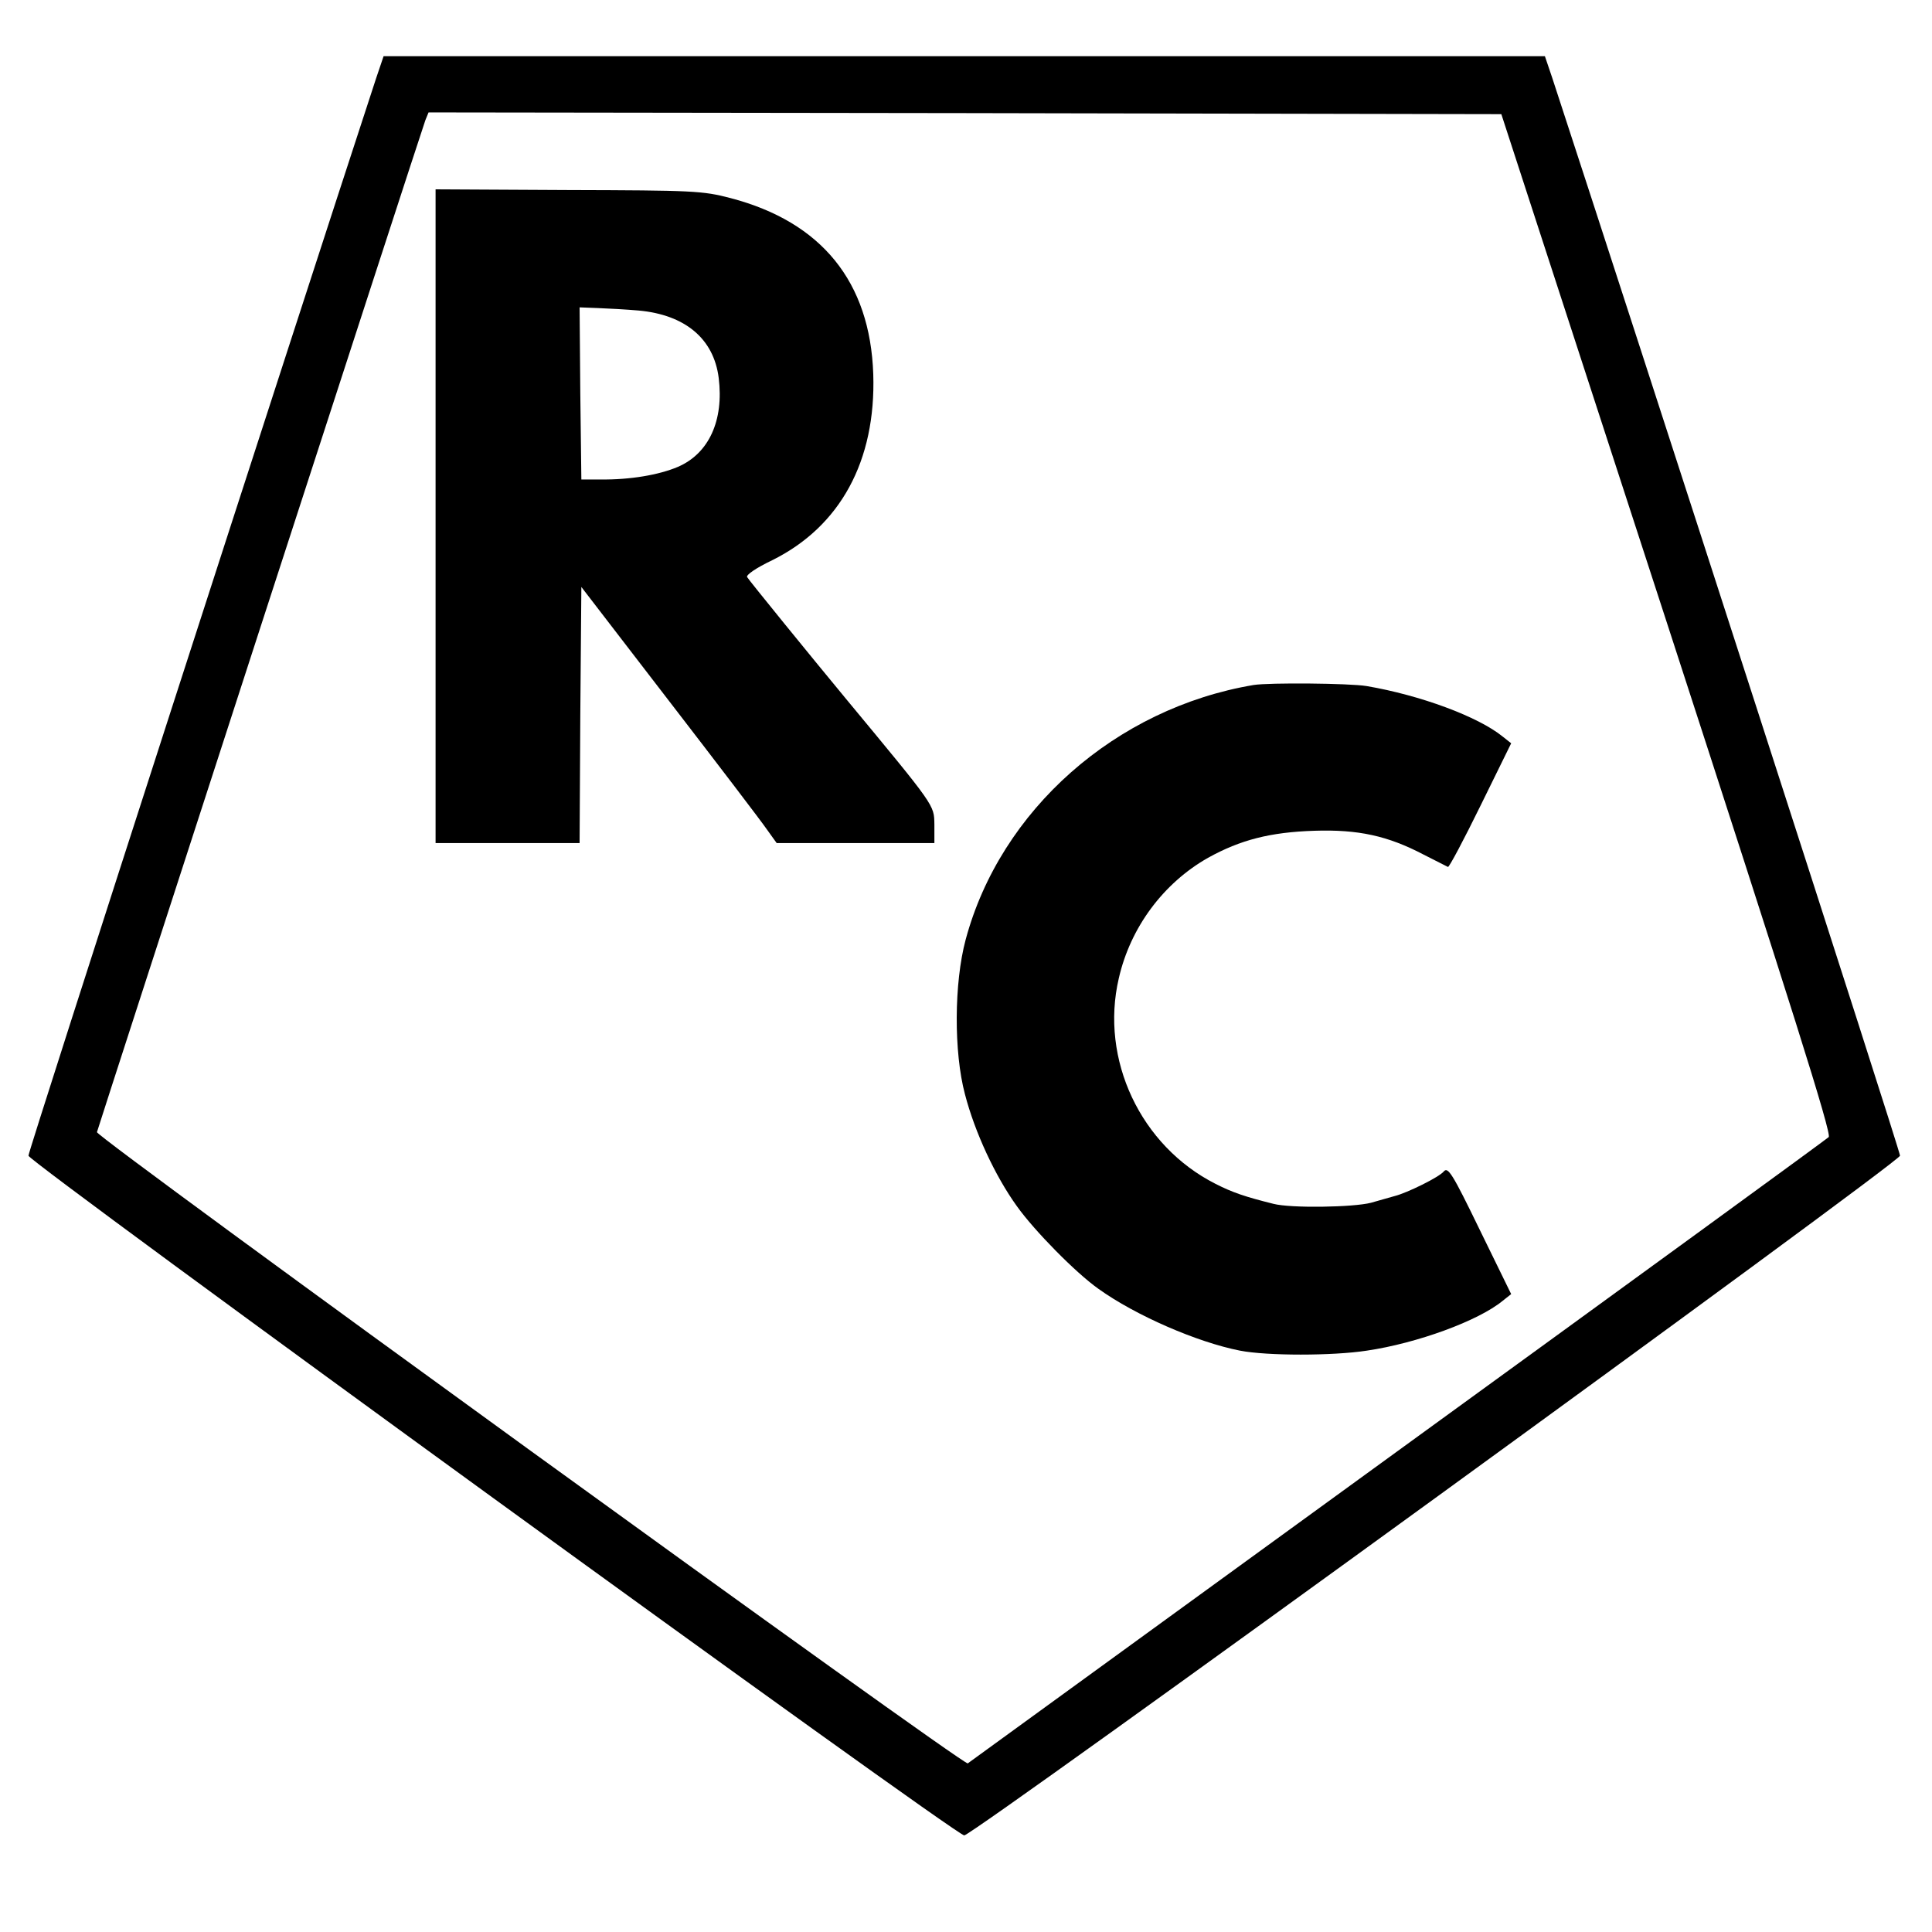
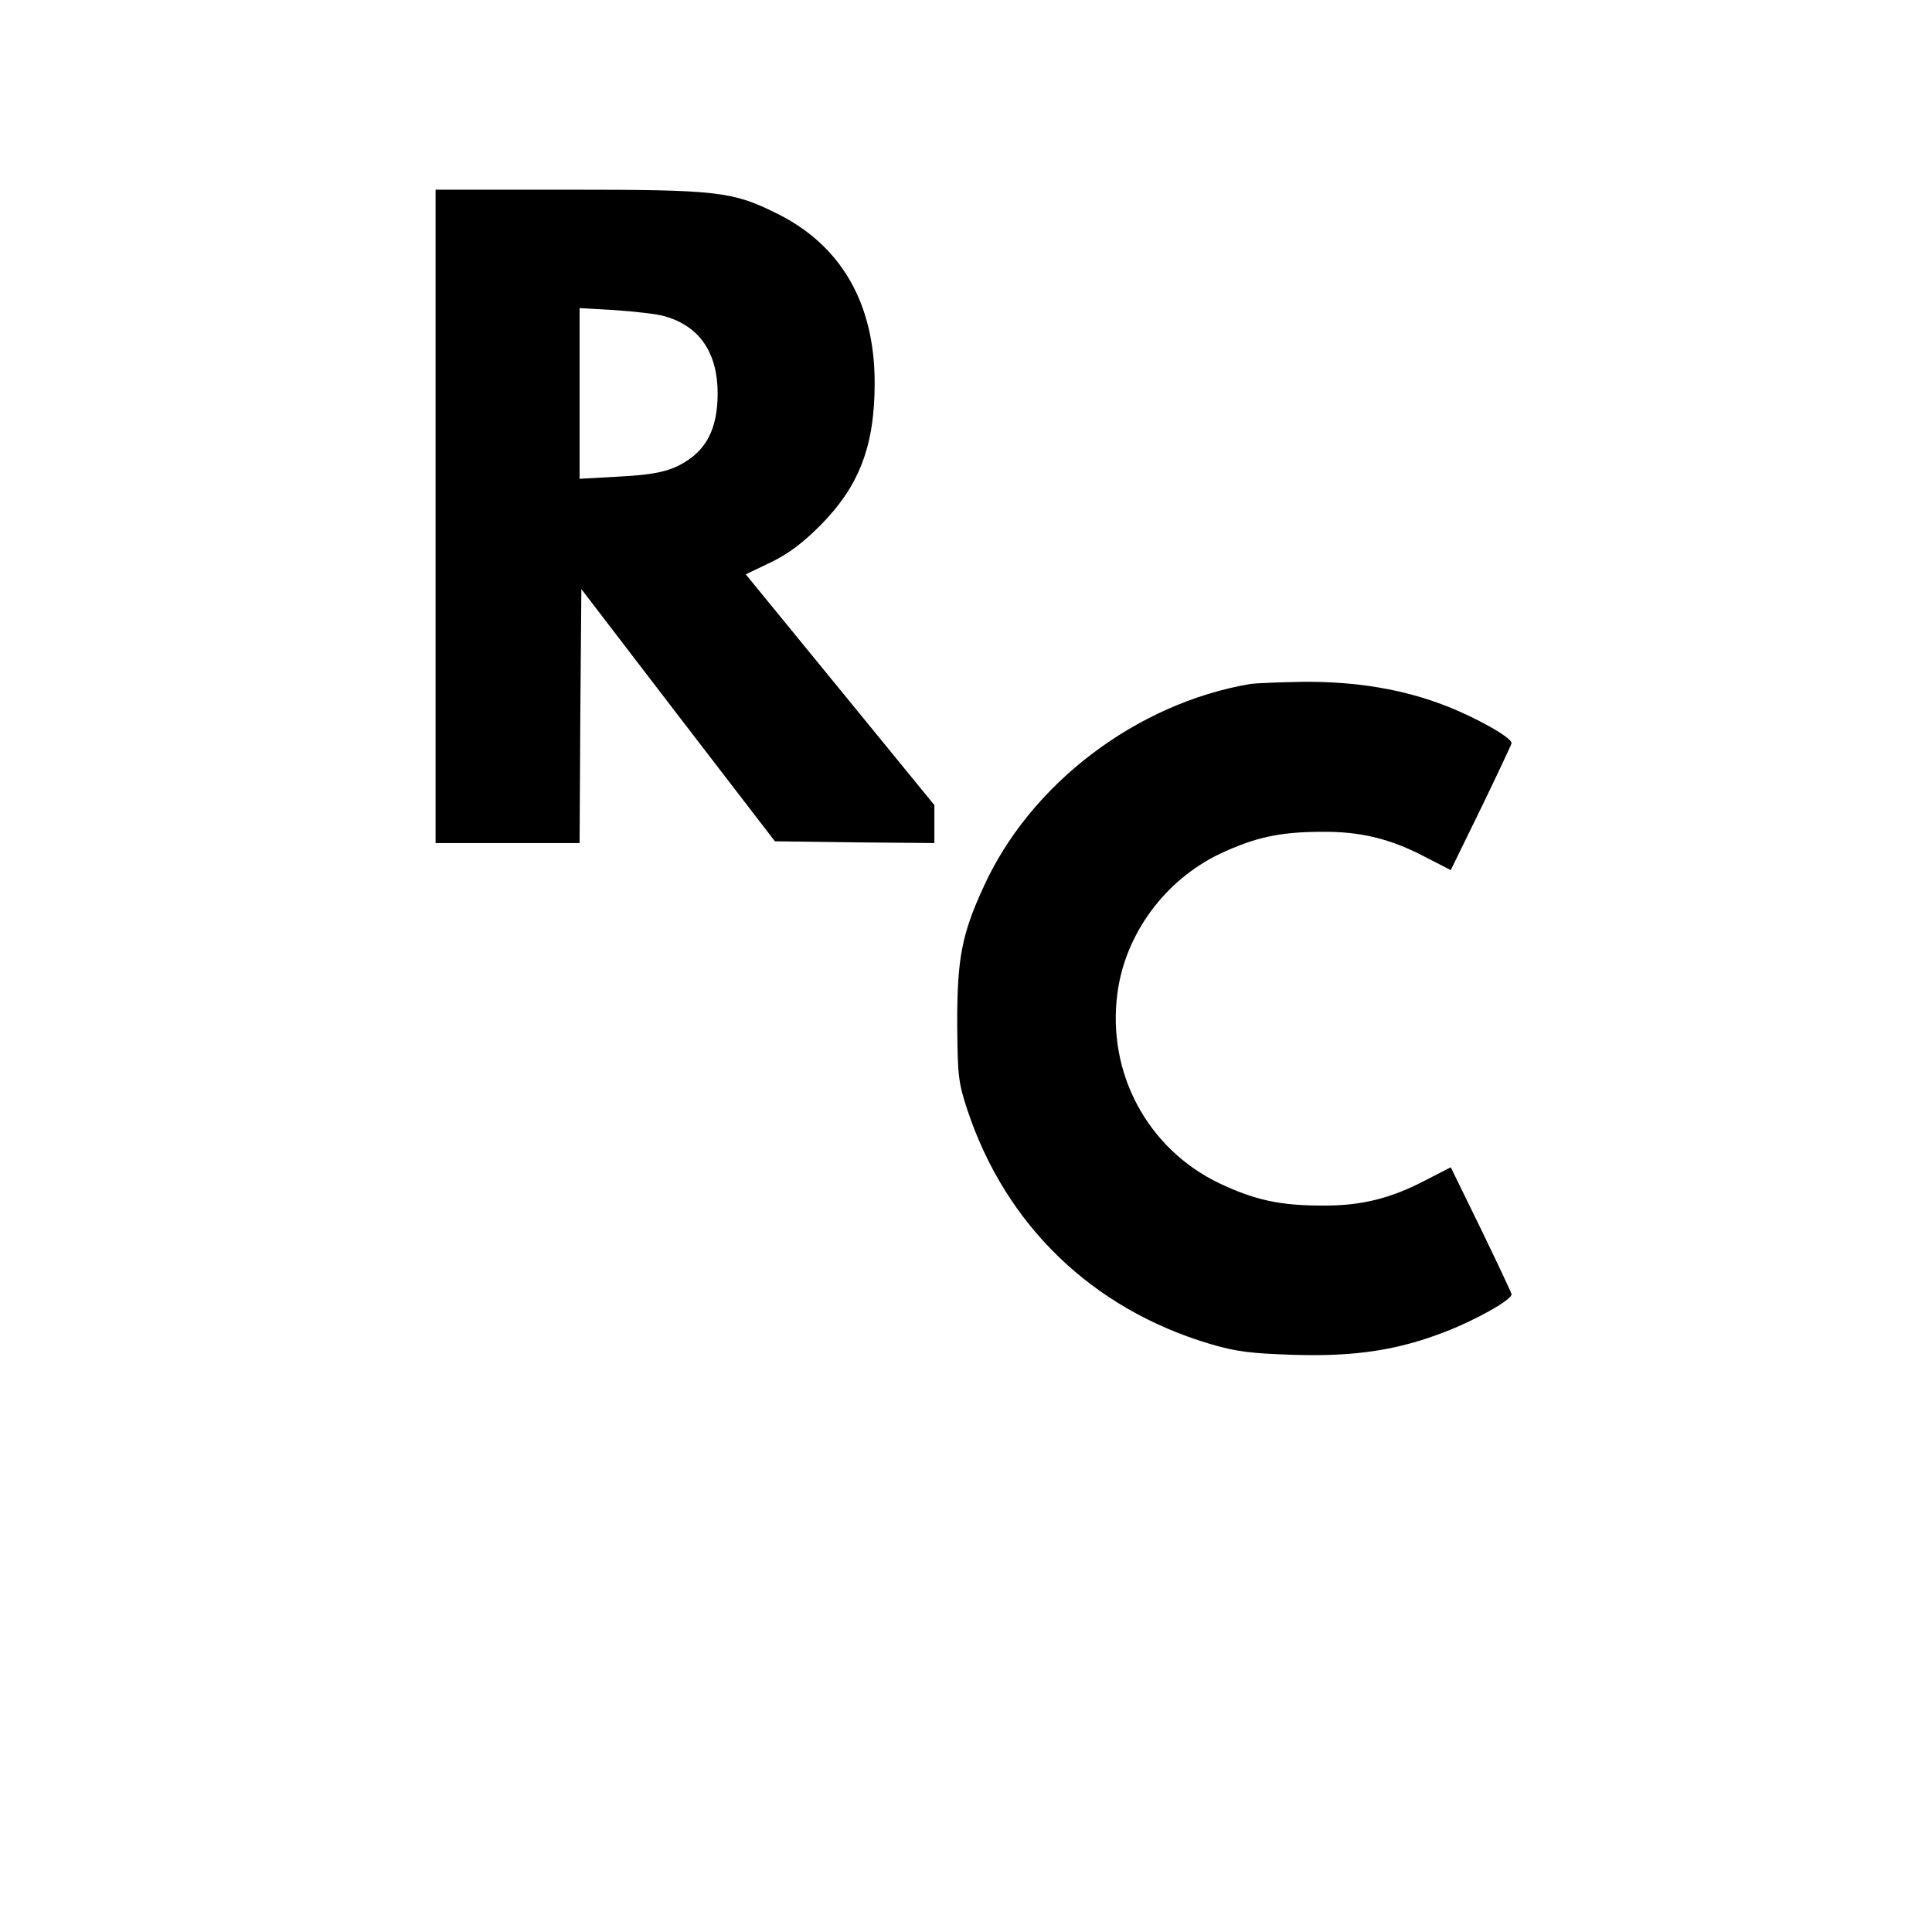
<svg xmlns="http://www.w3.org/2000/svg" version="1.0" width="550pt" height="550pt" viewBox="0 0 550 550" preserveAspectRatio="xMidYMid meet">
  <g transform="translate(0,550) scale(0.1,-0.1)" fill="#000000" stroke="none">
-     <path d="M1071 5278 c-233 -711 -991 -3056 -990 -3068 0 -18 2639 -1935 2664 -1935 25 0 2664 1917 2664 1935 1 12 -757 2357 -990 3068 l-21 62 -1653 0 -1653 0 -21 -62z m3675 -1553 c352 -1083 469 -1453 460 -1462 -6 -6 -558 -408 -1226 -893 -668 -485 -1219 -886 -1225 -890 -11 -8 -2481 1782 -2479 1797 2 10 923 2849 935 2881 l9 22 1527 -2 1527 -3 472 -1450z" />
-     <path d="M1240 4030 l0 -930 205 0 205 0 2 365 3 364 250 -325 c138 -179 263 -343 278 -365 l28 -39 225 0 224 0 0 53 c-1 56 4 49 -252 358 -101 122 -275 336 -281 346 -4 6 25 26 71 48 194 96 296 283 288 530 -9 263 -147 433 -406 501 -80 21 -107 22 -462 23 l-378 2 0 -931z m578 586 c132 -12 214 -80 228 -192 15 -121 -28 -215 -116 -253 -54 -23 -136 -37 -220 -36 l-55 0 -3 245 -2 245 52 -2 c29 -1 81 -4 116 -7z" />
-     <path d="M3569 3550 c-393 -66 -721 -356 -820 -725 -33 -123 -34 -320 -2 -440 28 -108 86 -233 148 -319 50 -70 167 -189 232 -235 106 -76 281 -152 403 -176 77 -15 264 -15 361 0 143 21 318 85 387 142 l24 19 -89 182 c-79 163 -91 181 -103 167 -13 -16 -104 -61 -140 -70 -8 -2 -38 -11 -67 -19 -50 -13 -228 -16 -278 -3 -80 20 -116 32 -165 57 -213 108 -329 354 -275 585 33 145 127 271 254 343 92 51 177 73 303 77 124 4 208 -14 311 -68 34 -17 65 -33 69 -35 3 -2 45 77 93 175 l87 177 -24 19 c-70 57 -235 118 -388 144 -49 8 -276 10 -321 3z" />
+     <path d="M1240 4030 l0 -930 205 0 205 0 2 361 3 362 275 -359 276 -359 227 -3 227 -2 0 54 0 54 -268 328 -269 329 71 34 c50 24 91 55 141 105 111 112 155 226 155 406 0 227 -96 393 -280 483 -125 62 -167 67 -592 67 l-378 0 0 -930z m651 570 c101 -28 153 -105 152 -224 -1 -85 -25 -141 -75 -179 -50 -37 -93 -48 -210 -54 l-108 -6 0 243 0 243 103 -6 c56 -4 118 -11 138 -17z" />
+     <path d="M3560 3553 c-325 -55 -628 -285 -761 -580 -61 -133 -74 -202 -74 -383 1 -153 3 -171 29 -250 109 -328 355 -566 691 -666 75 -22 115 -27 240 -31 173 -5 294 13 430 66 88 34 191 92 188 107 -1 5 -40 88 -87 185 l-86 176 -72 -37 c-99 -52 -184 -73 -294 -72 -121 0 -192 16 -292 63 -205 98 -321 314 -291 541 22 169 135 322 291 397 100 47 171 63 292 63 110 1 195 -20 294 -72 l72 -37 86 176 c47 97 86 180 87 185 3 15 -100 73 -188 107 -121 47 -254 69 -403 68 -70 -1 -138 -4 -152 -6z" />
  </g>
</svg>
